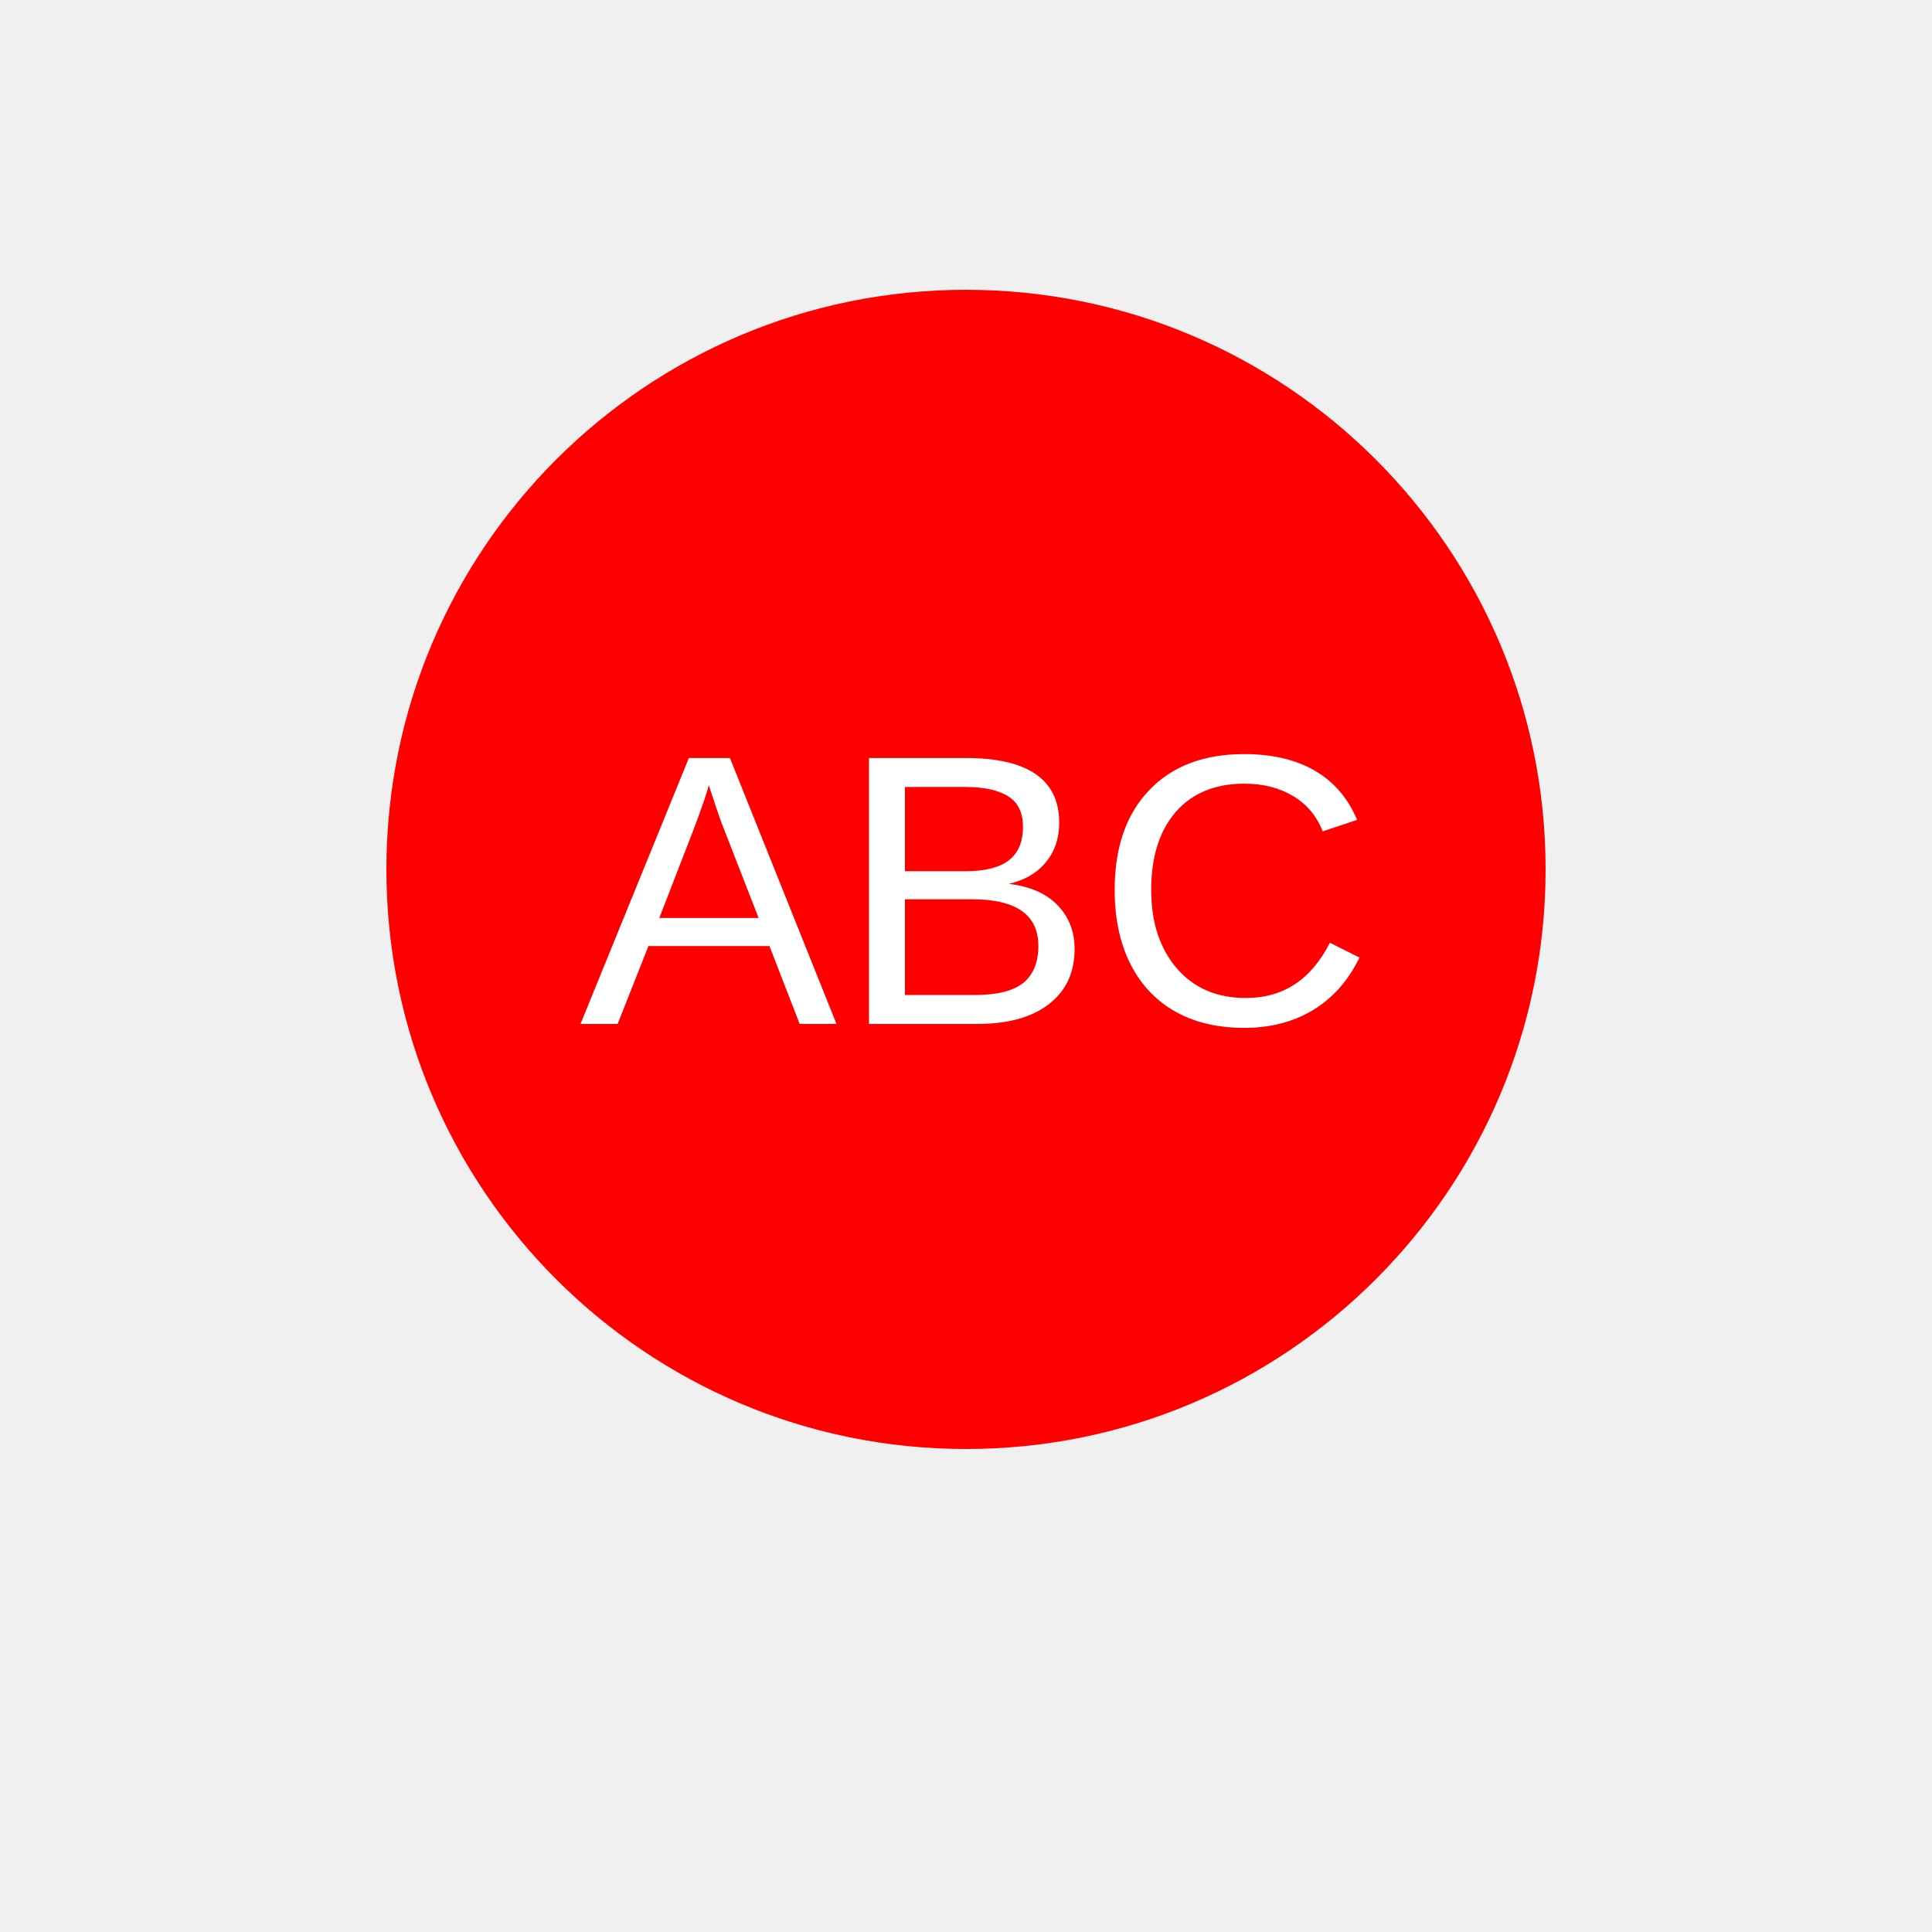
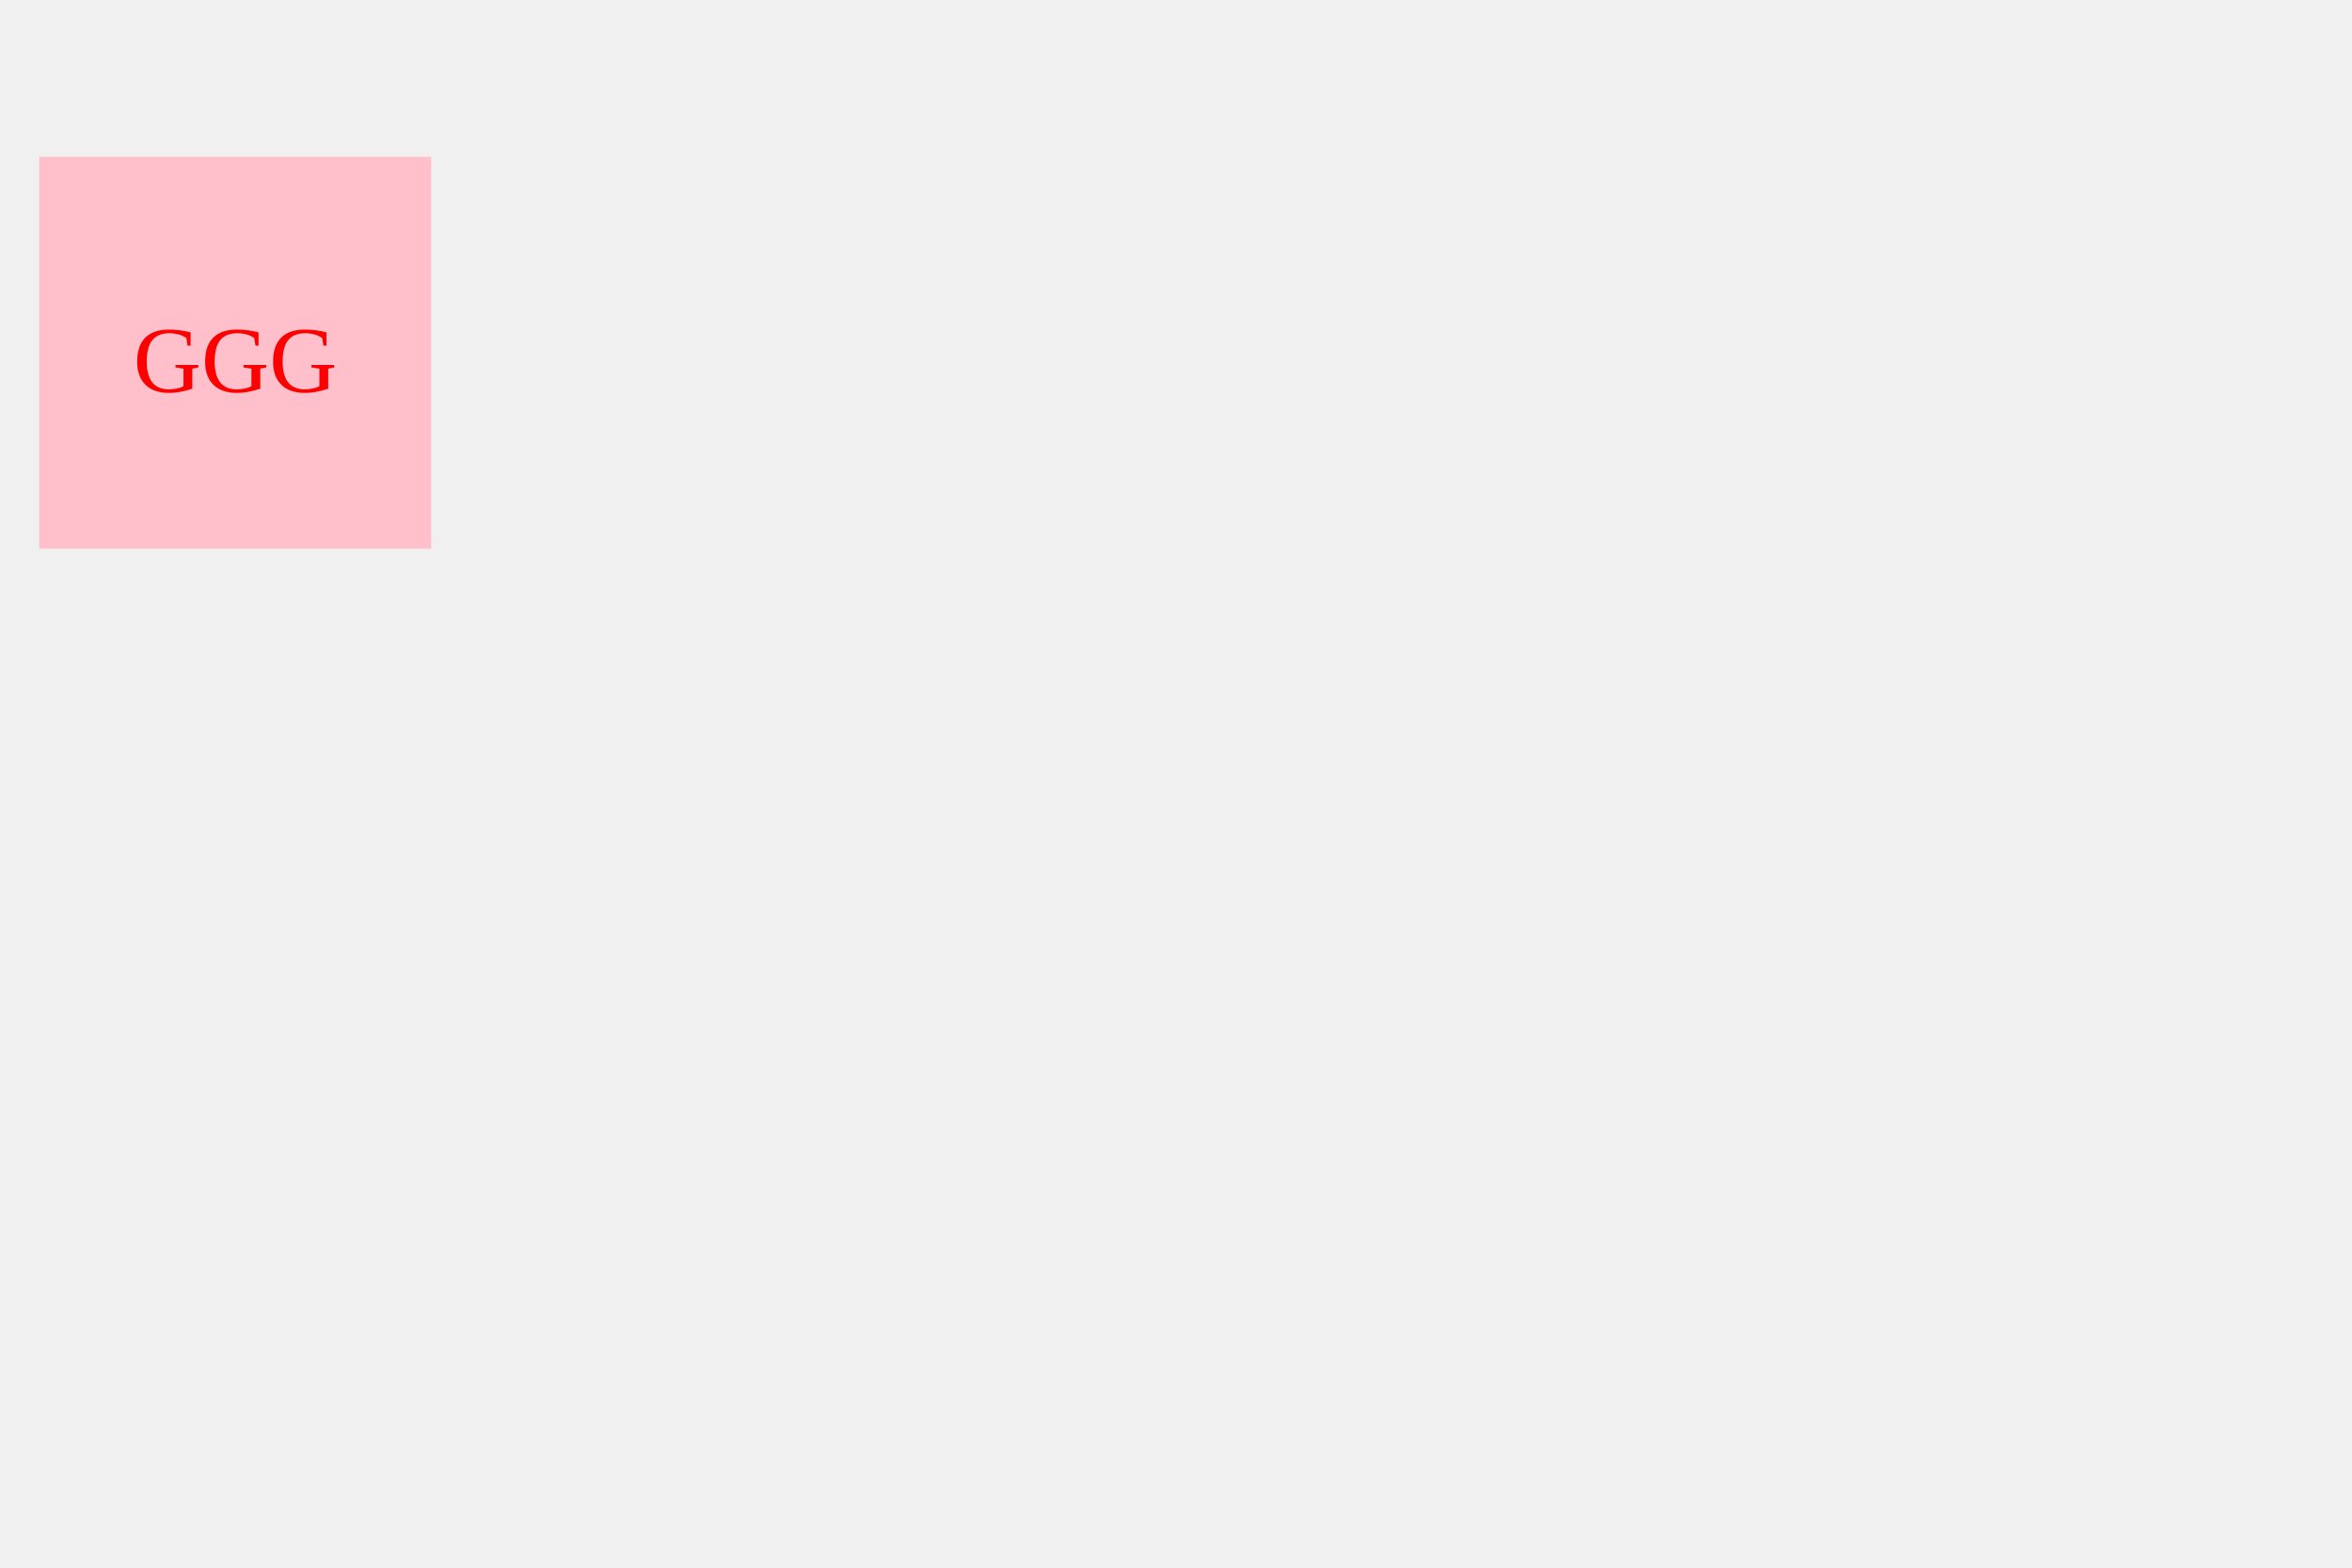
- <svg xmlns="http://www.w3.org/2000/svg" viewBox="0 0 100 100">
+ <svg xmlns="http://www.w3.org/2000/svg" viewBox="0 0 300 200">
  <g>
-     <circle cx="50" cy="45" r="30" fill="red" />
-     <text x="30" y="53" font-family="arial" font-size="20" fill="white">ABC</text>
+     <rect x="5" y="20" width="50" height="50" fill="pink" />
+     <text x="30" y="50" text-anchor="middle" fill="red">GGG</text>
  </g>
</svg>
